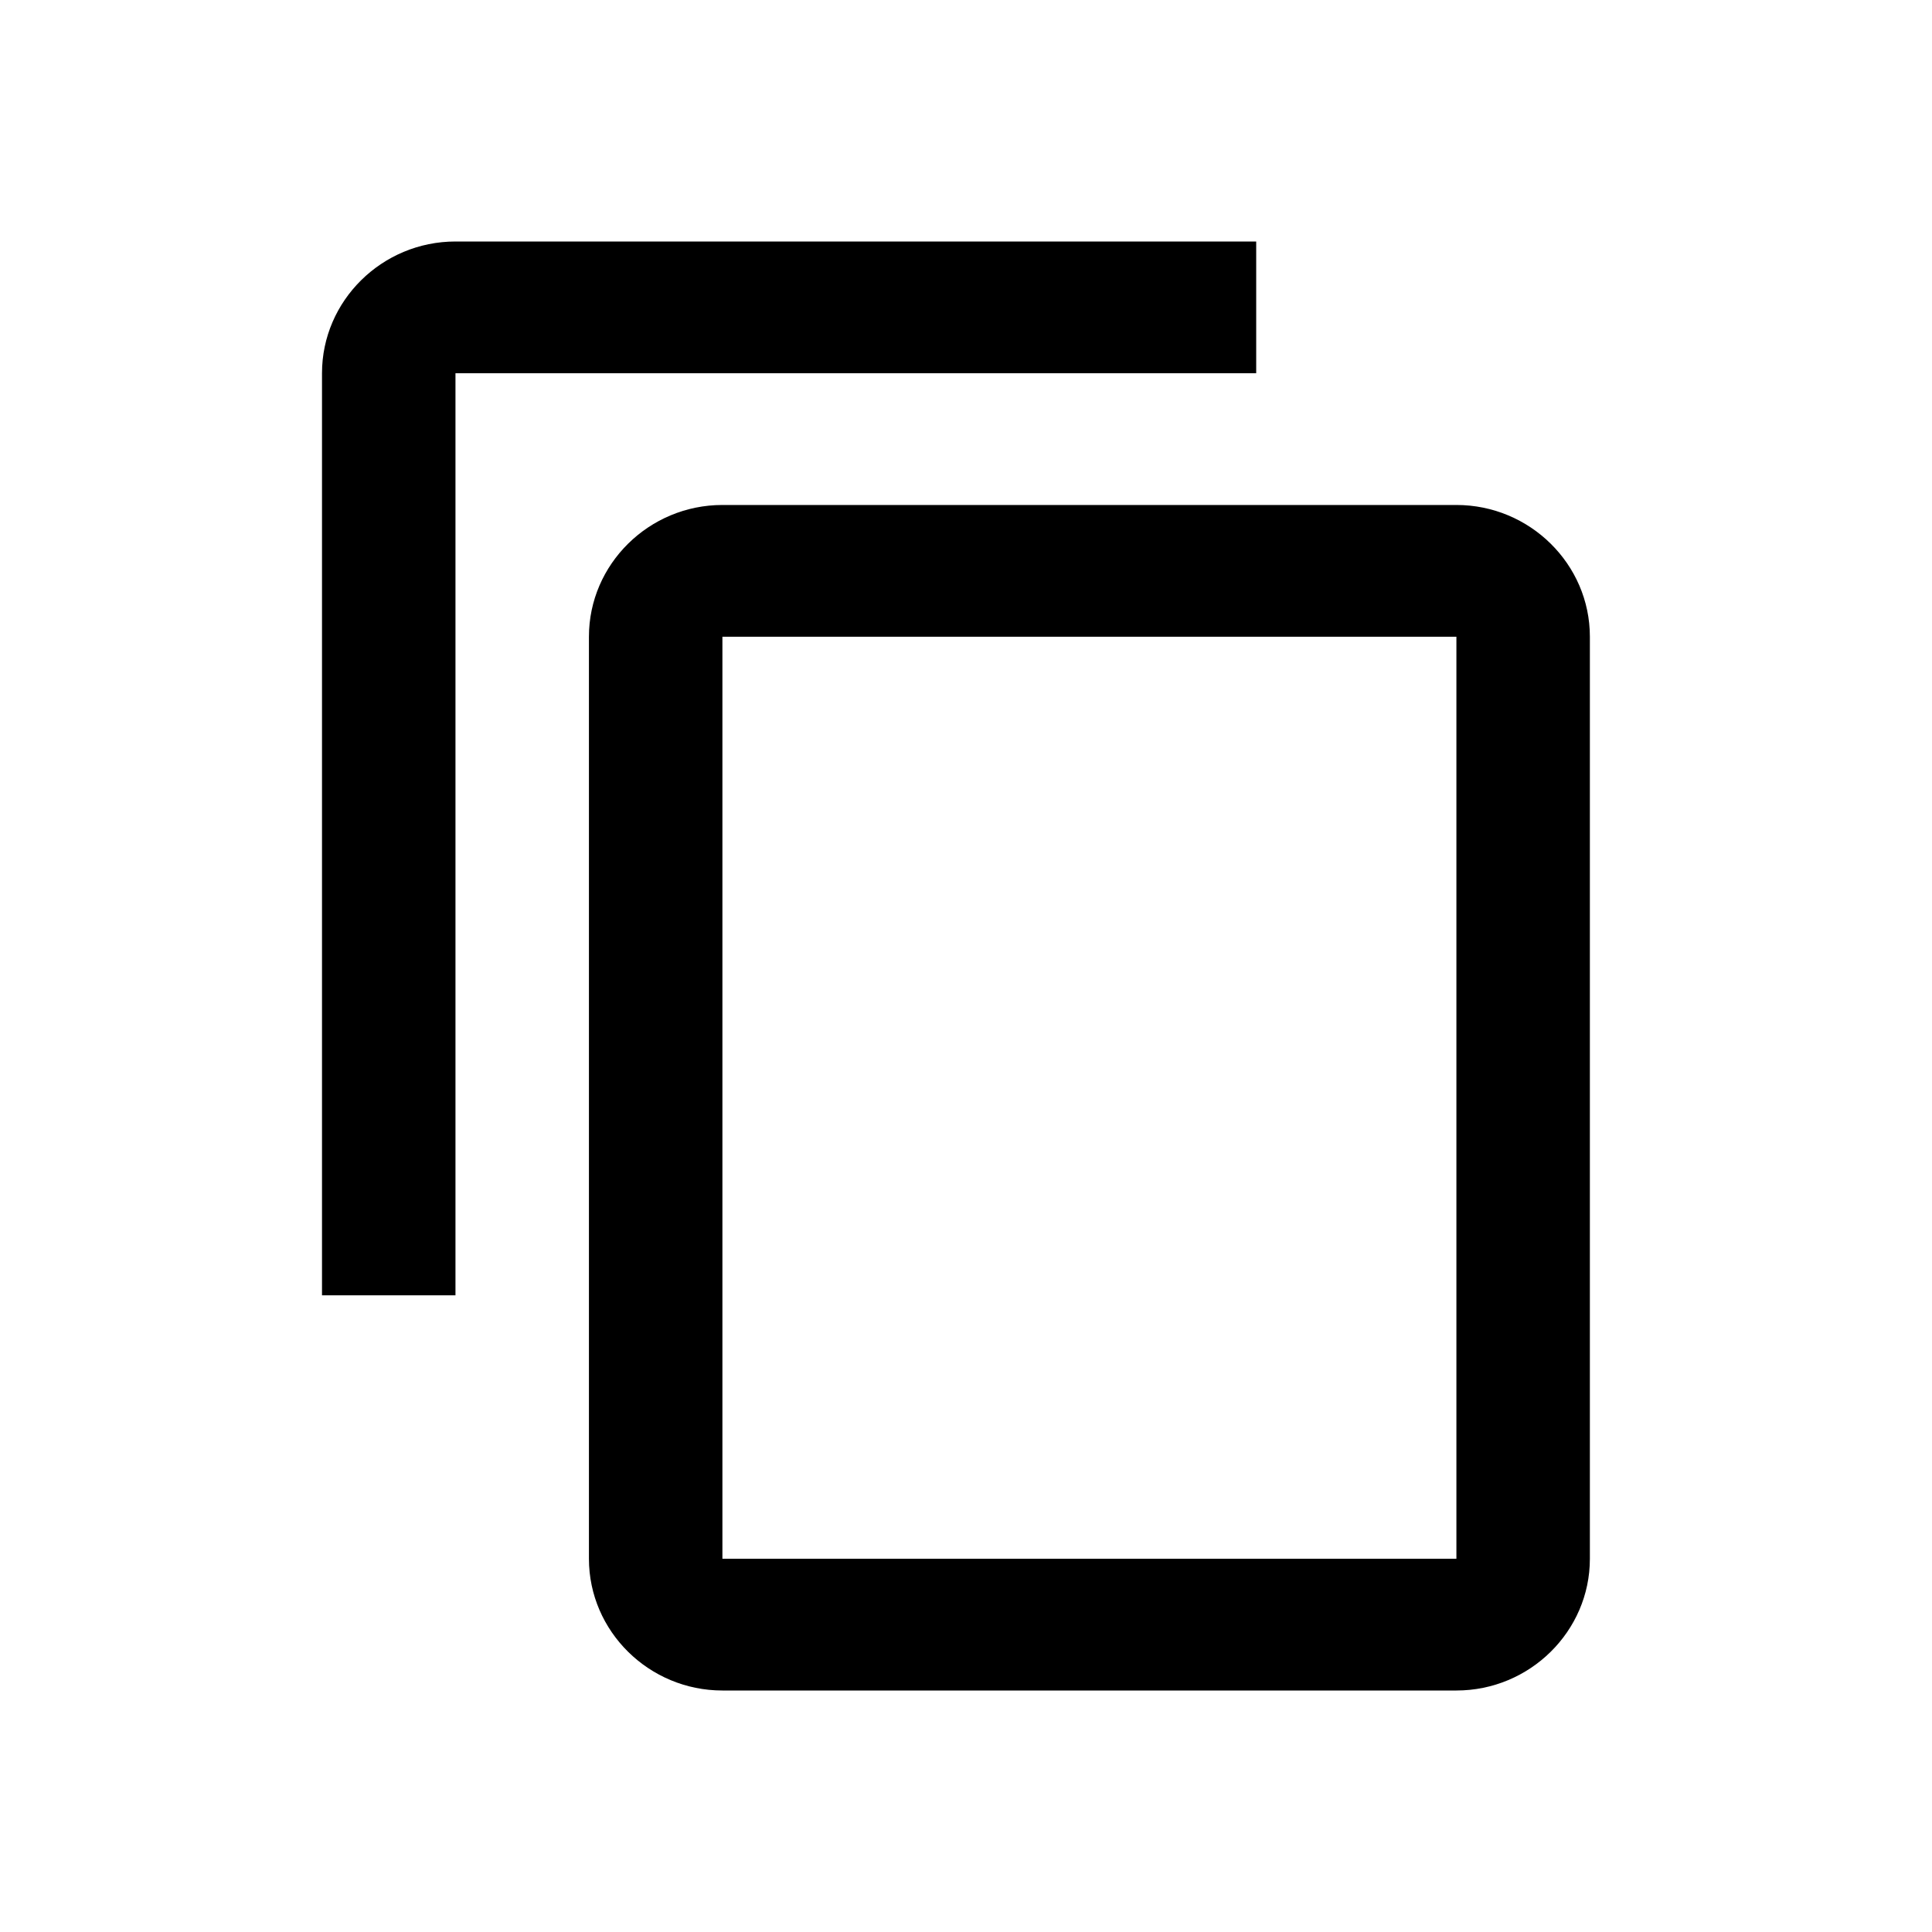
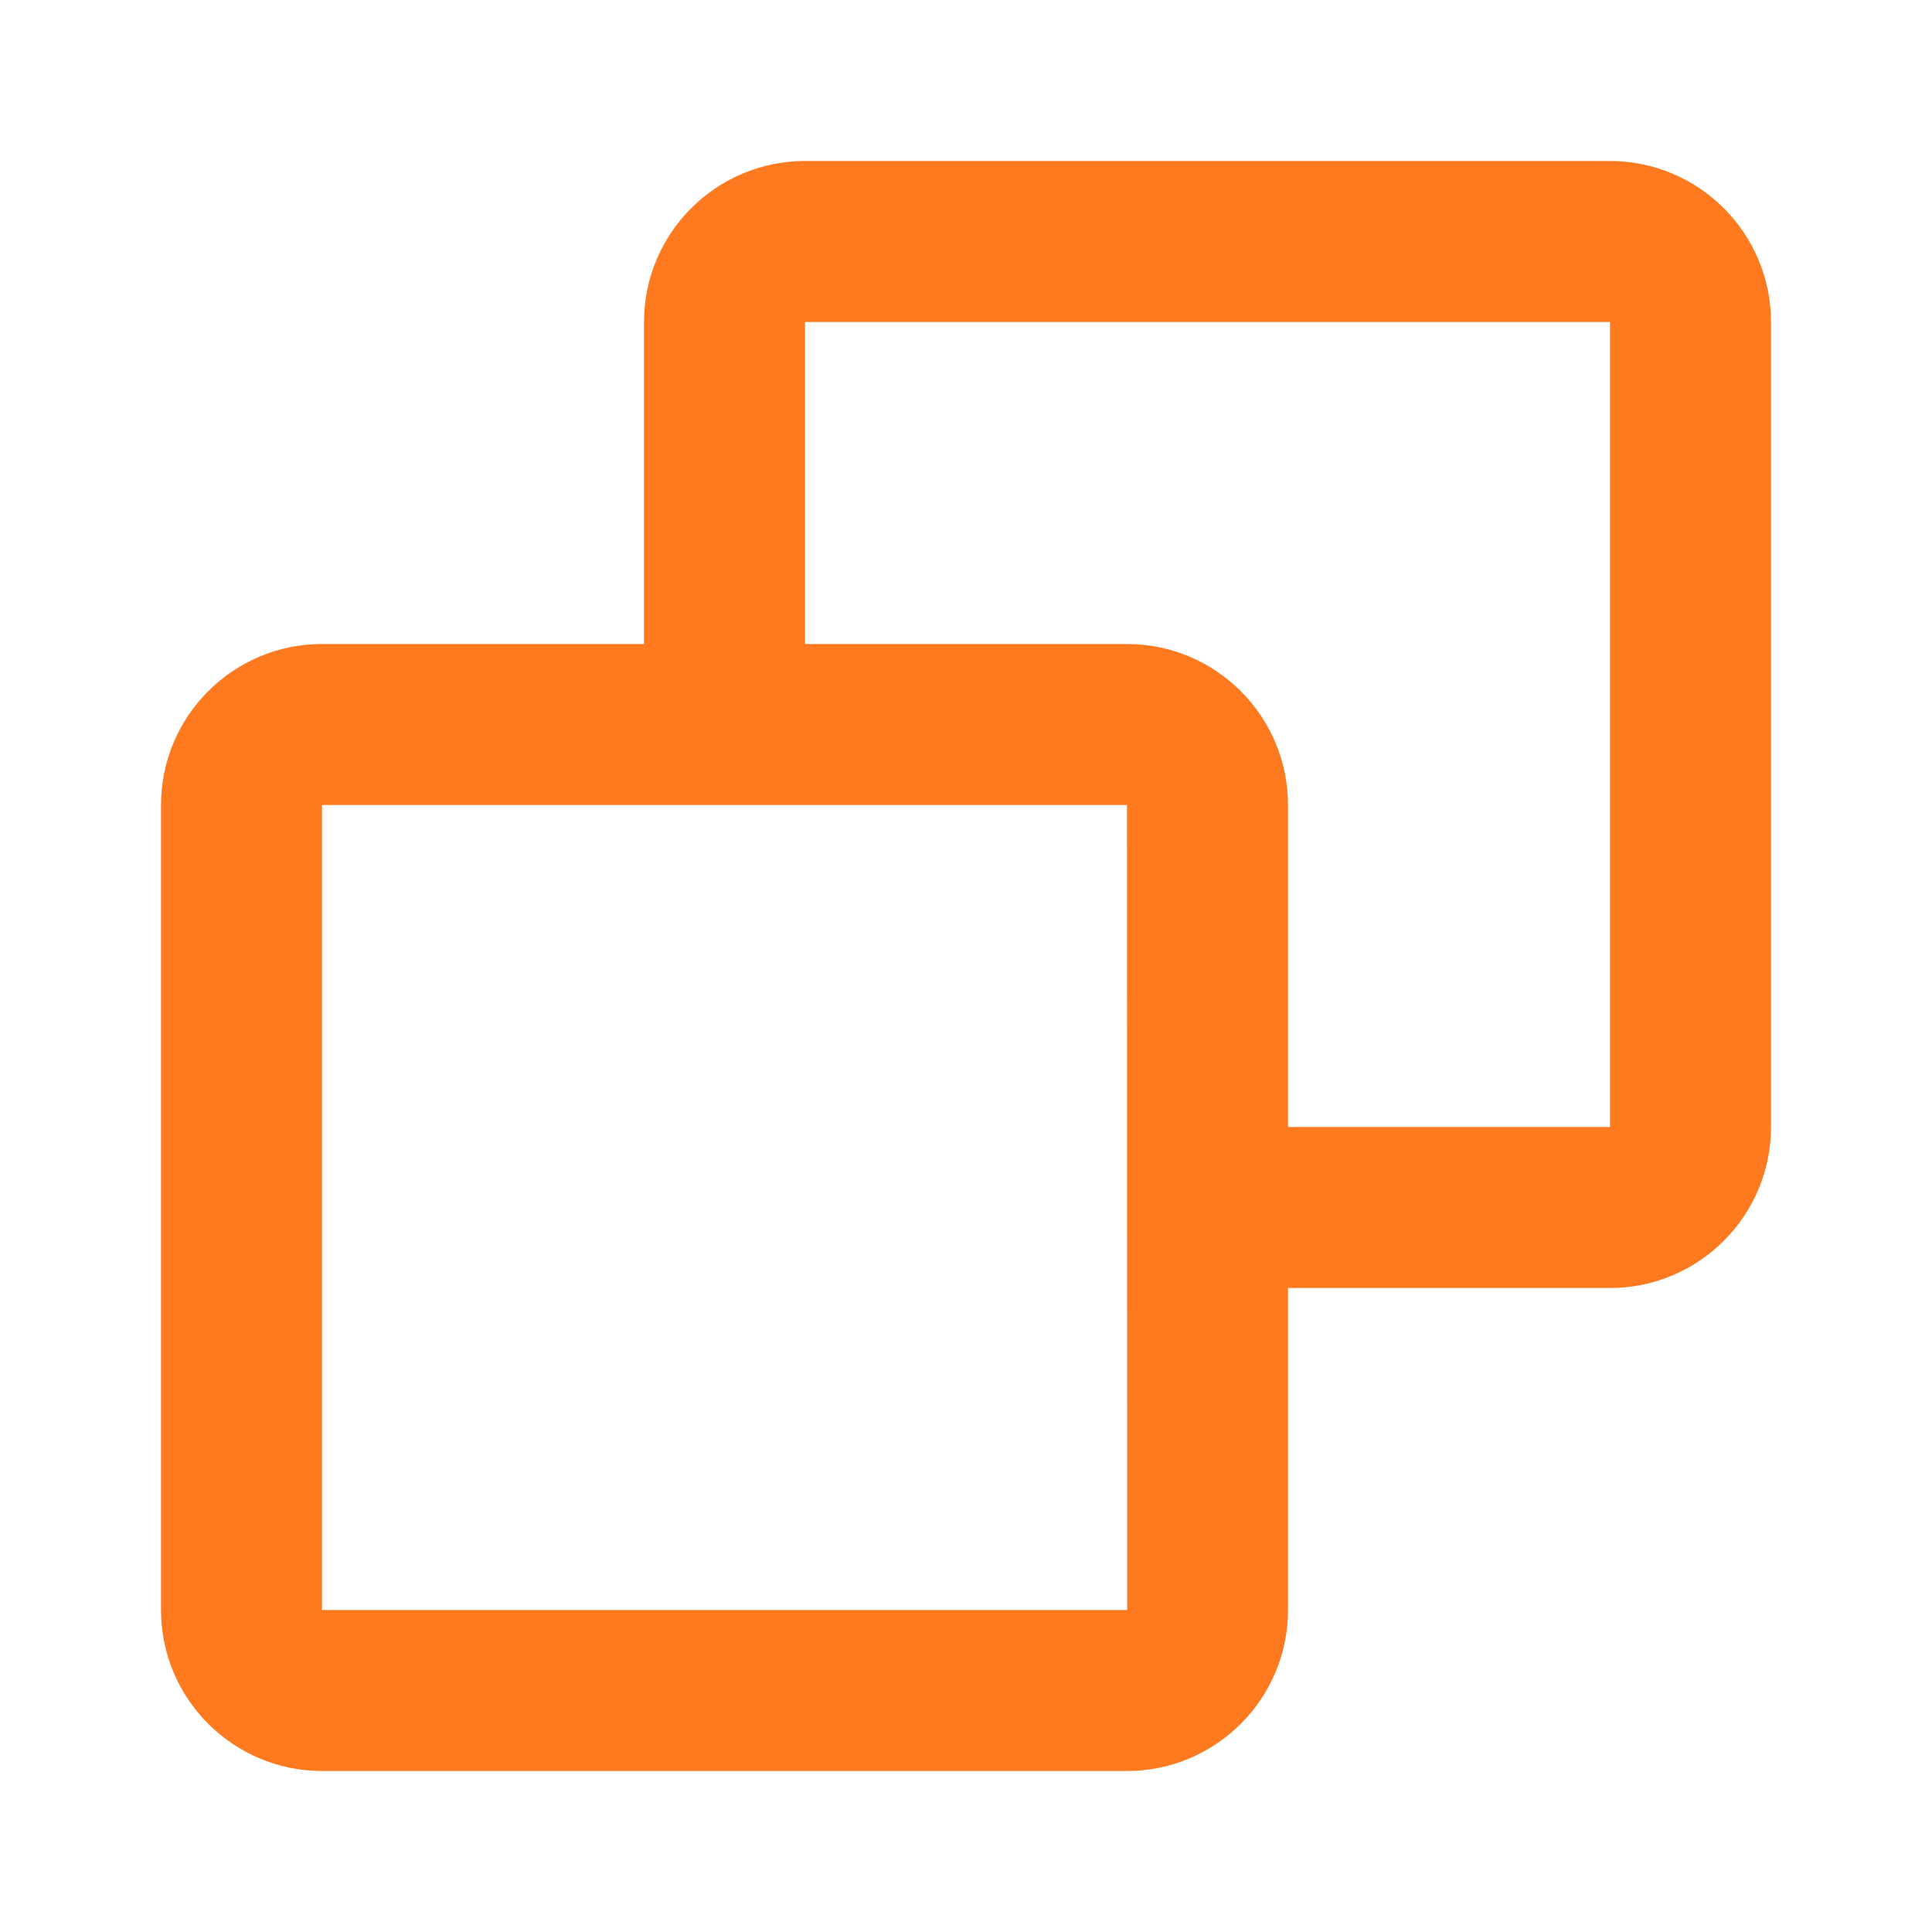
- <svg xmlns="http://www.w3.org/2000/svg" width="24" height="24">
-   <path d="M15.605 3H5.658C4.746 3 4 3.736 4 4.636v11.455h1.658V4.636h9.947V3zm2.487 3.273H8.974c-.912 0-1.658.736-1.658 1.636v11.455c0 .9.746 1.636 1.658 1.636h9.118c.912 0 1.658-.736 1.658-1.636V7.909c0-.9-.746-1.636-1.658-1.636zm0 13.09H8.974V7.91h9.118v11.455z" fill="#000" fill-rule="nonzero" />
+ <svg xmlns="http://www.w3.org/2000/svg" width="24" height="24" viewBox="0 0 24 24" fill="none">
+   <path d="M20 2H10C8.897 2 8 2.897 8 4V8H4C2.897 8 2 8.897 2 10V20C2 21.103 2.897 22 4 22H14C15.103 22 16 21.103 16 20V16H20C21.103 16 22 15.103 22 14V4C22 2.897 21.103 2 20 2ZM4 20V10H14L14.002 20H4ZM20 14H16V10C16 8.897 15.103 8 14 8H10V4H20V14Z" fill="#FF791F" />
</svg>
